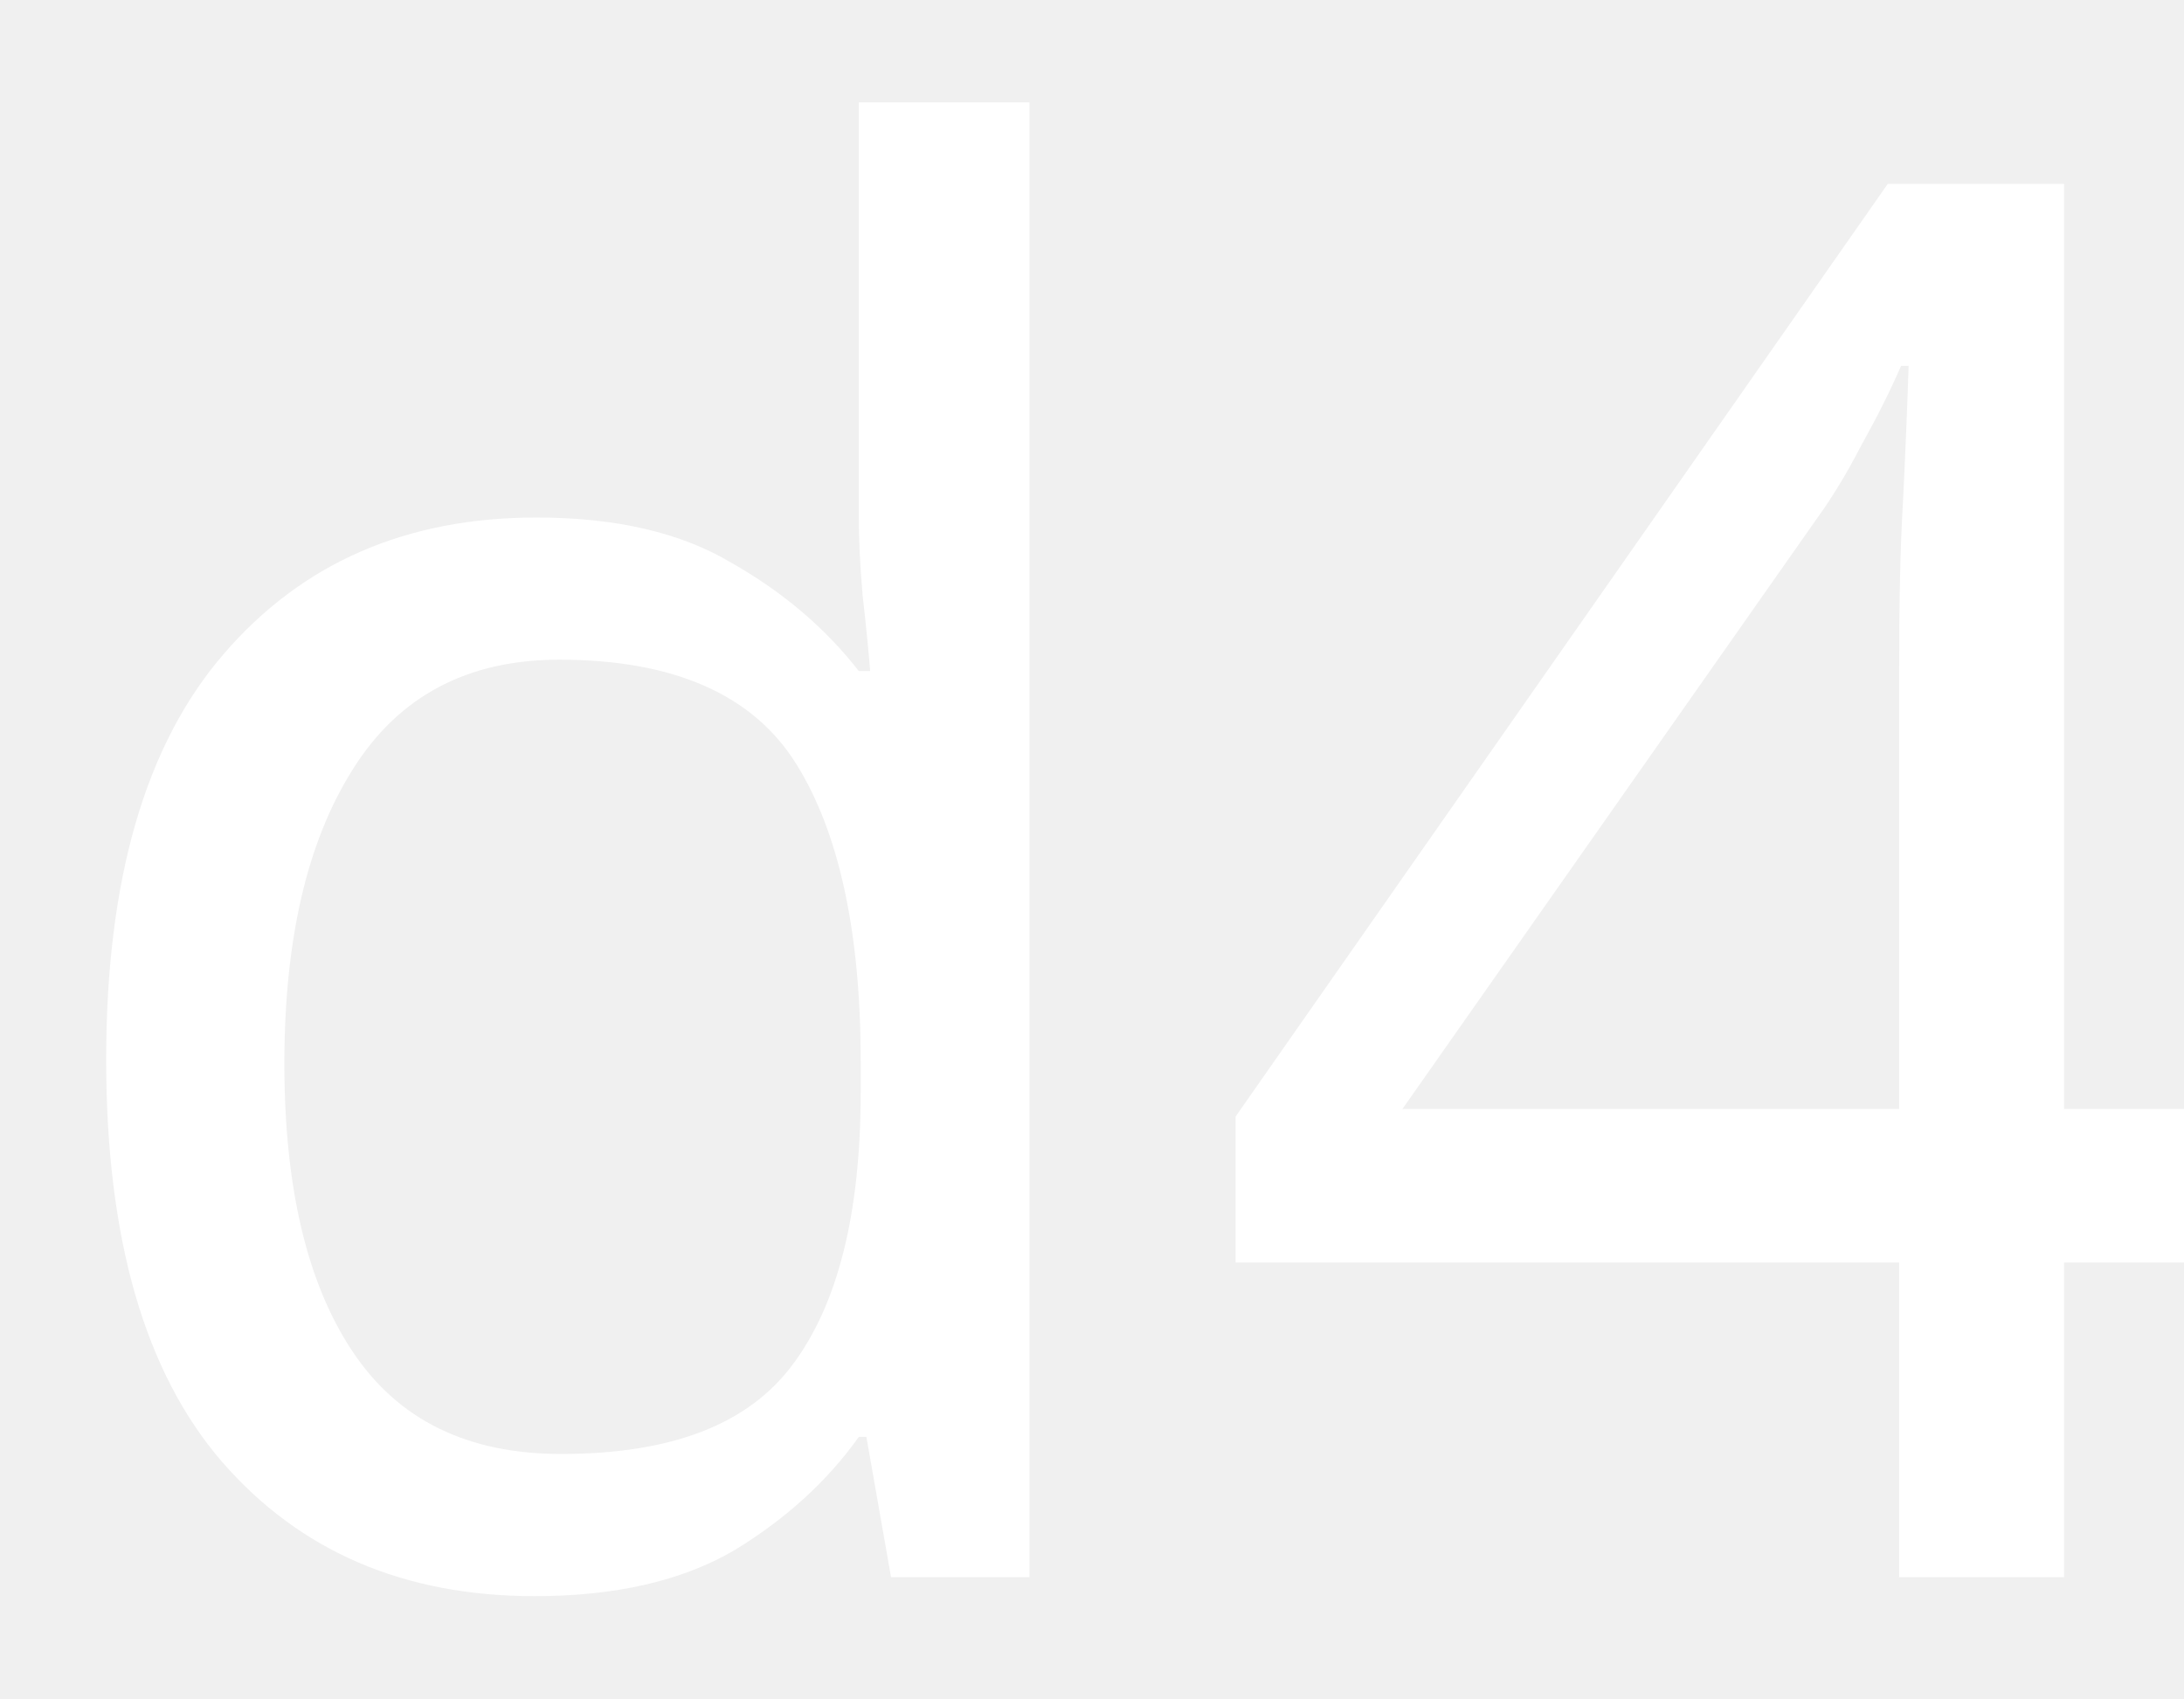
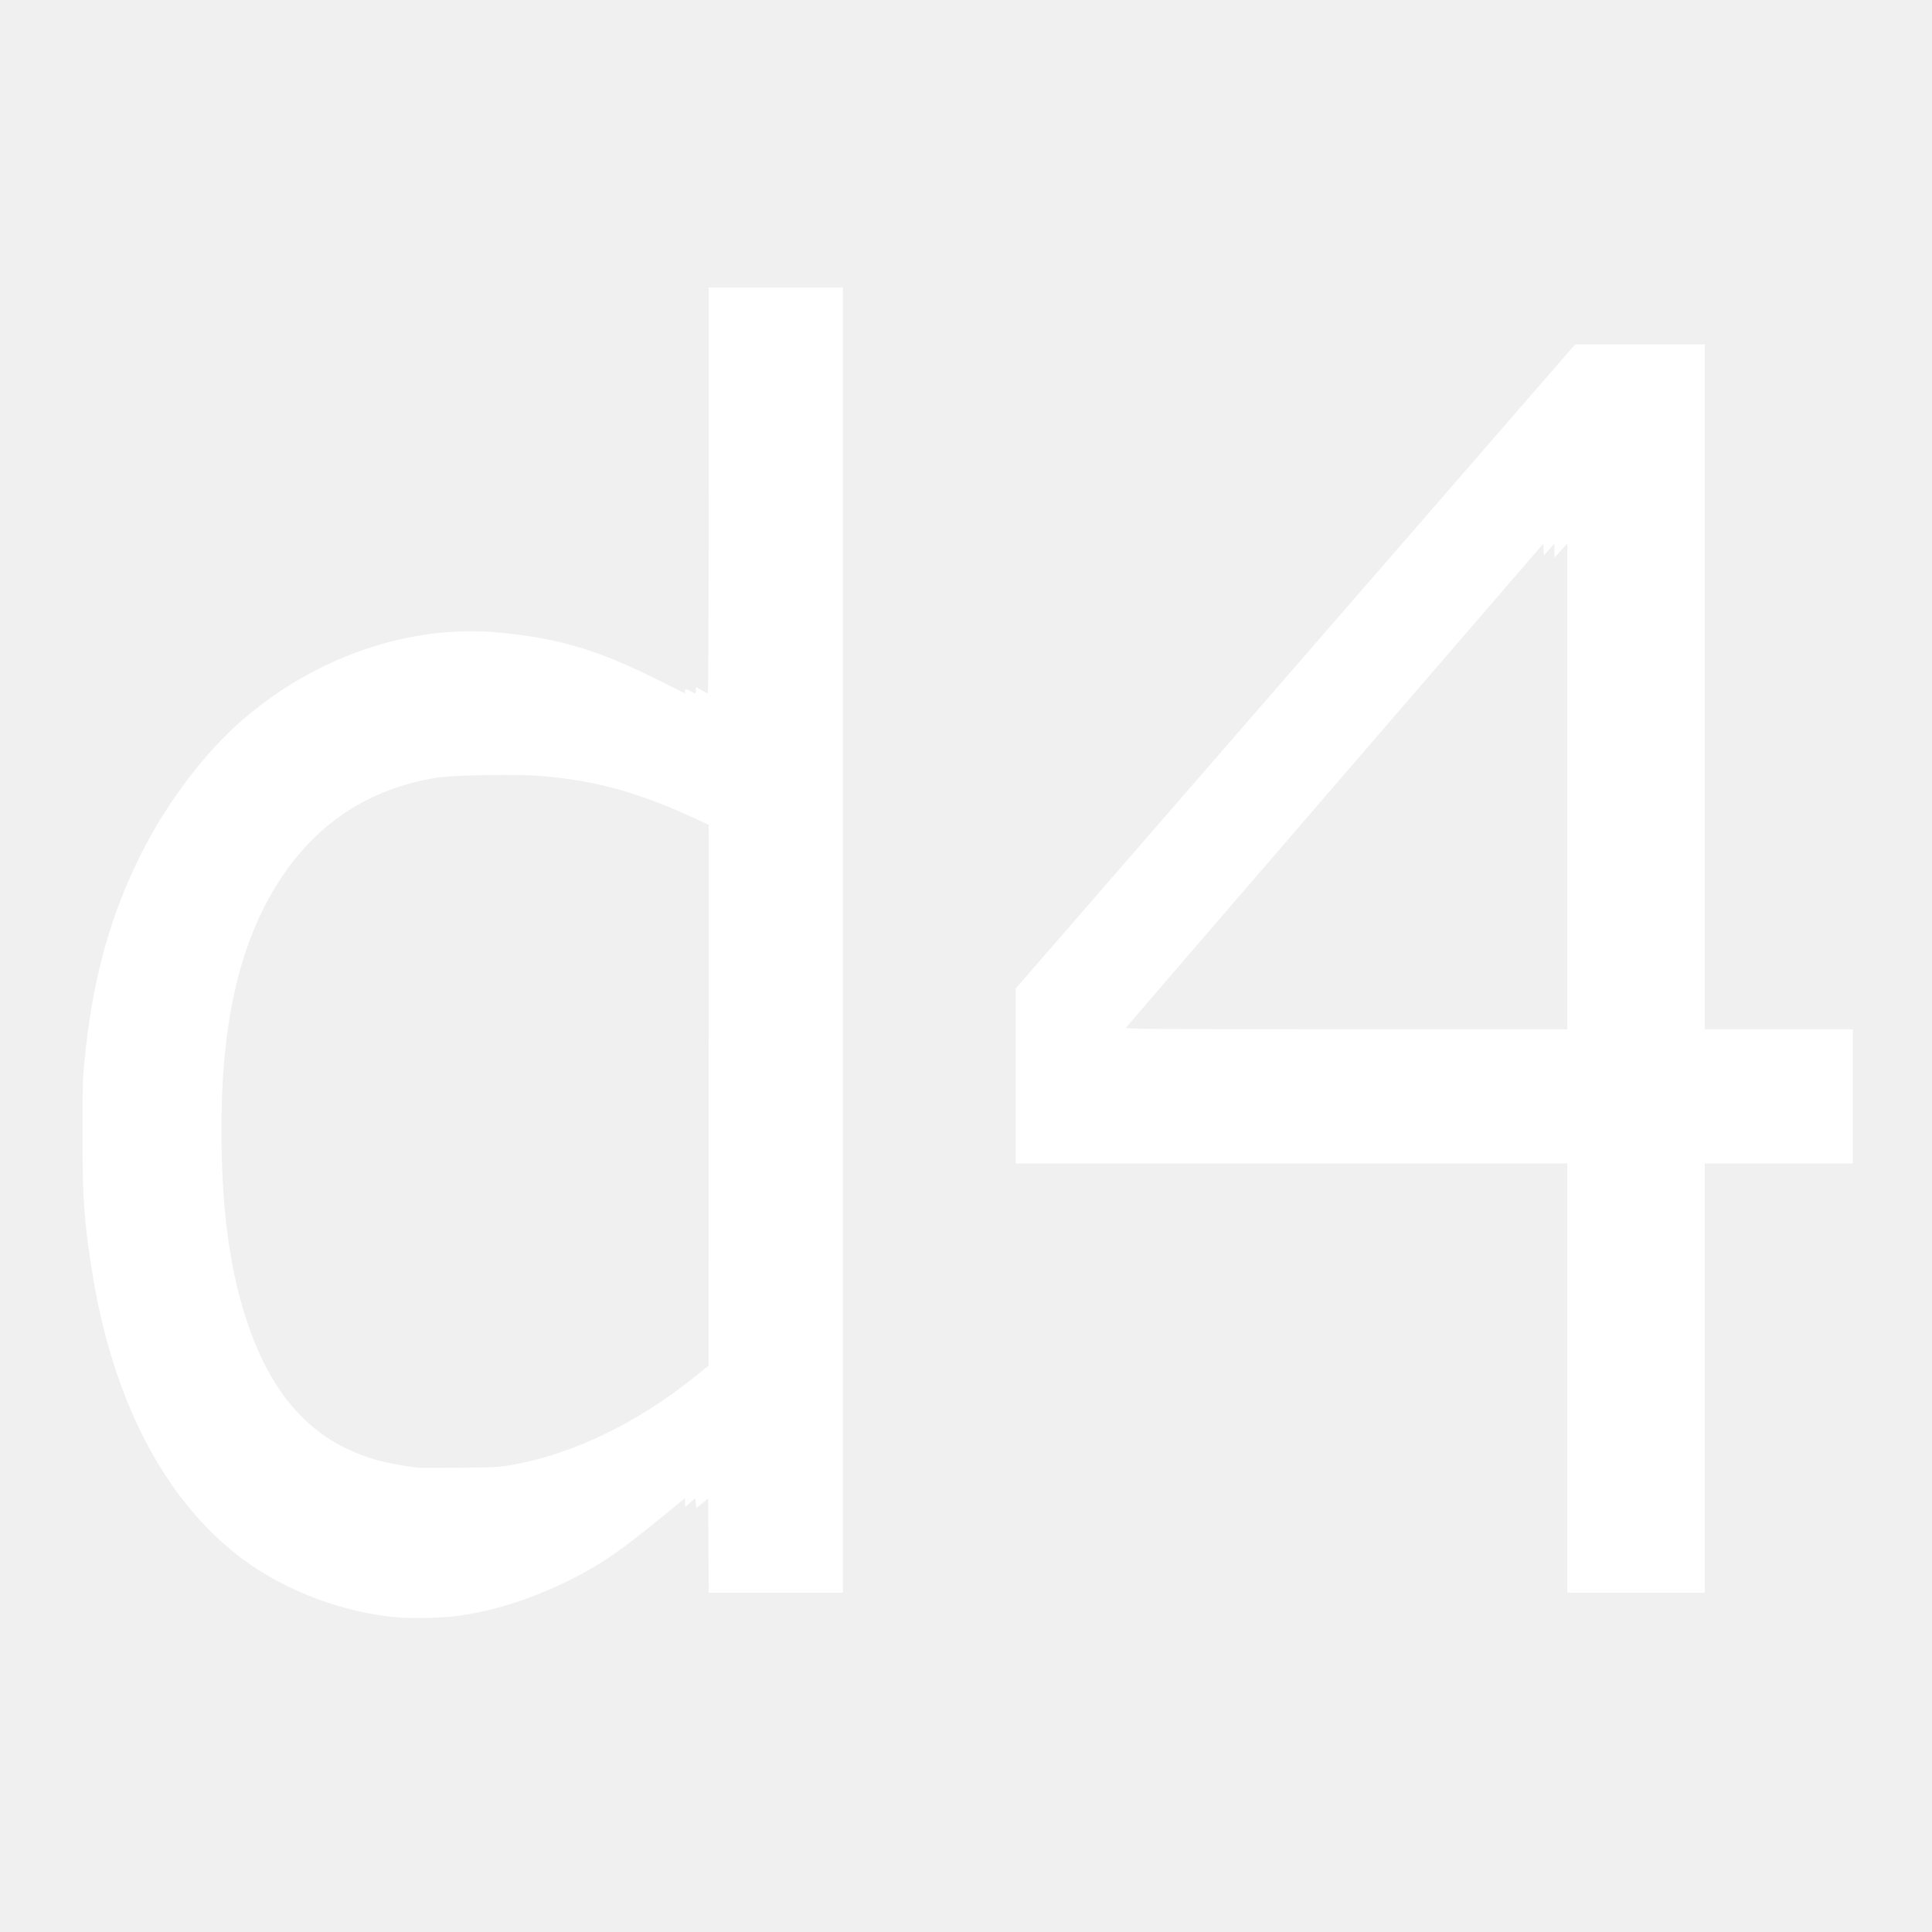
- <svg xmlns="http://www.w3.org/2000/svg" id="svg10" version="1.1" viewBox="0 0 18 14" height="14" width="18">
-   <defs id="defs4">
-     <clipPath id="clip-path">
-       <rect stroke-width="1" stroke="rgba(0,0,0,0)" fill="none" transform="translate(897 535)" height="14" width="18" data-name="Rectangle 9" id="Rectangle_9" />
-     </clipPath>
-   </defs>
-   <g style="fill:#ffffff" clip-path="url(#clip-path)" transform="translate(-897 -535)" id="d4">
-     <text style="fill:#ffffff" font-family="Tahoma" font-size="16" fill="#b8b5b5" transform="translate(897 548)" data-name="d4" id="d4-2">
-       <tspan style="fill:#ffffff" id="tspan6" y="0" x="0">d4</tspan>
-     </text>
-   </g>
+ <svg xmlns="http://www.w3.org/2000/svg" version="1.1" id="svg846" width="1920" height="1920" viewBox="0 0 1920 1920">
+   <defs id="defs850" />
+   <path style="fill:#ffffff;fill-opacity:1;stroke-width:1.067" d="m 396.551,1607.455 c -54.31,-4.259 -113.534,-26.517 -156.377,-58.772 -77.194,-58.116 -129.092,-158.446 -149.224,-288.48 -7.574,-48.92 -9.031,-70.807 -8.948,-134.4 0.072,-55.11 0.094,-55.66 3.472,-85.578 8.268,-73.23 25.246,-132.697 54.666,-191.468 25.556,-51.052 63.421,-101.058 101.21,-133.661 72.977,-62.961 167.121,-94.885 254.933,-86.447 59.762,5.743 98.485,17.379 158.926,47.758 13.783,6.928 25.183,12.596 25.333,12.596 0.151,0 0.274,-0.96 0.274,-2.133 0,-2.634 0.171,-2.634 5.333,0 5.331,2.719 5.333,2.719 5.333,-0.974 v -3.107 l 5.6,3.087 c 3.08,1.698 5.96,3.096 6.4,3.107 0.44,0.011 0.8,-90.701 0.8,-201.581 v -201.6 h 66.667 66.667 v 648.533 648.533 h -66.656 -66.656 l -0.278,-46.872 -0.278,-46.872 -5.867,4.882 -5.867,4.882 -0.533,-4.936 -0.533,-4.936 -5.067,4.342 -5.067,4.342 v -4.427 -4.427 l -3.065,2.477 c -1.686,1.363 -12.777,10.397 -24.648,20.077 -37.455,30.544 -56.08,43.257 -84.287,57.534 -37.866,19.166 -76.133,31.633 -113.07,36.838 -14.393,2.028 -44.036,2.87 -59.197,1.681 z m 113.196,-151.849 c 59.847,-10.692 123.166,-41.293 180.609,-87.286 l 13.802,-11.051 0.063,-268.821 0.063,-268.821 -13.6,-6.267 c -56.834,-26.19 -99.482,-37.893 -154.053,-42.275 -24.67,-1.981 -87.422,-0.785 -103.988,1.982 -66.175,11.053 -117.726,44.913 -154.625,101.562 -39.294,60.327 -57.956,139.816 -57.965,246.906 -0.01,77.111 7.512,135.901 23.954,187.301 22.27,69.618 57.473,113.146 108.811,134.542 18.367,7.655 32.86,11.198 61.867,15.127 1.76,0.238 20.48,0.289 41.6,0.112 35.544,-0.297 39.52,-0.521 53.462,-3.012 z m 1047.871,-86.07 v -213.333 h -274.133 -274.133 v -86.896 -86.896 l 277.967,-320.038 277.967,-320.038 h 64.433 64.433 v 340.267 340.267 h 73.6 73.6 v 66.667 66.667 h -73.6 -73.6 v 213.333 213.333 h -68.267 -68.267 z m -0.017,-588 -0.017,-241.333 -6.336,6.933 -6.336,6.933 -0.08,-6.933 -0.08,-6.933 -5.224,5.867 -5.224,5.867 -0.342,-5.759 -0.342,-5.759 -206.933,239.784 c -113.815,131.881 -207.319,240.432 -207.788,241.225 -0.716,1.209 34.582,1.442 218.933,1.442 h 219.786 z" id="path1995" />
</svg>
